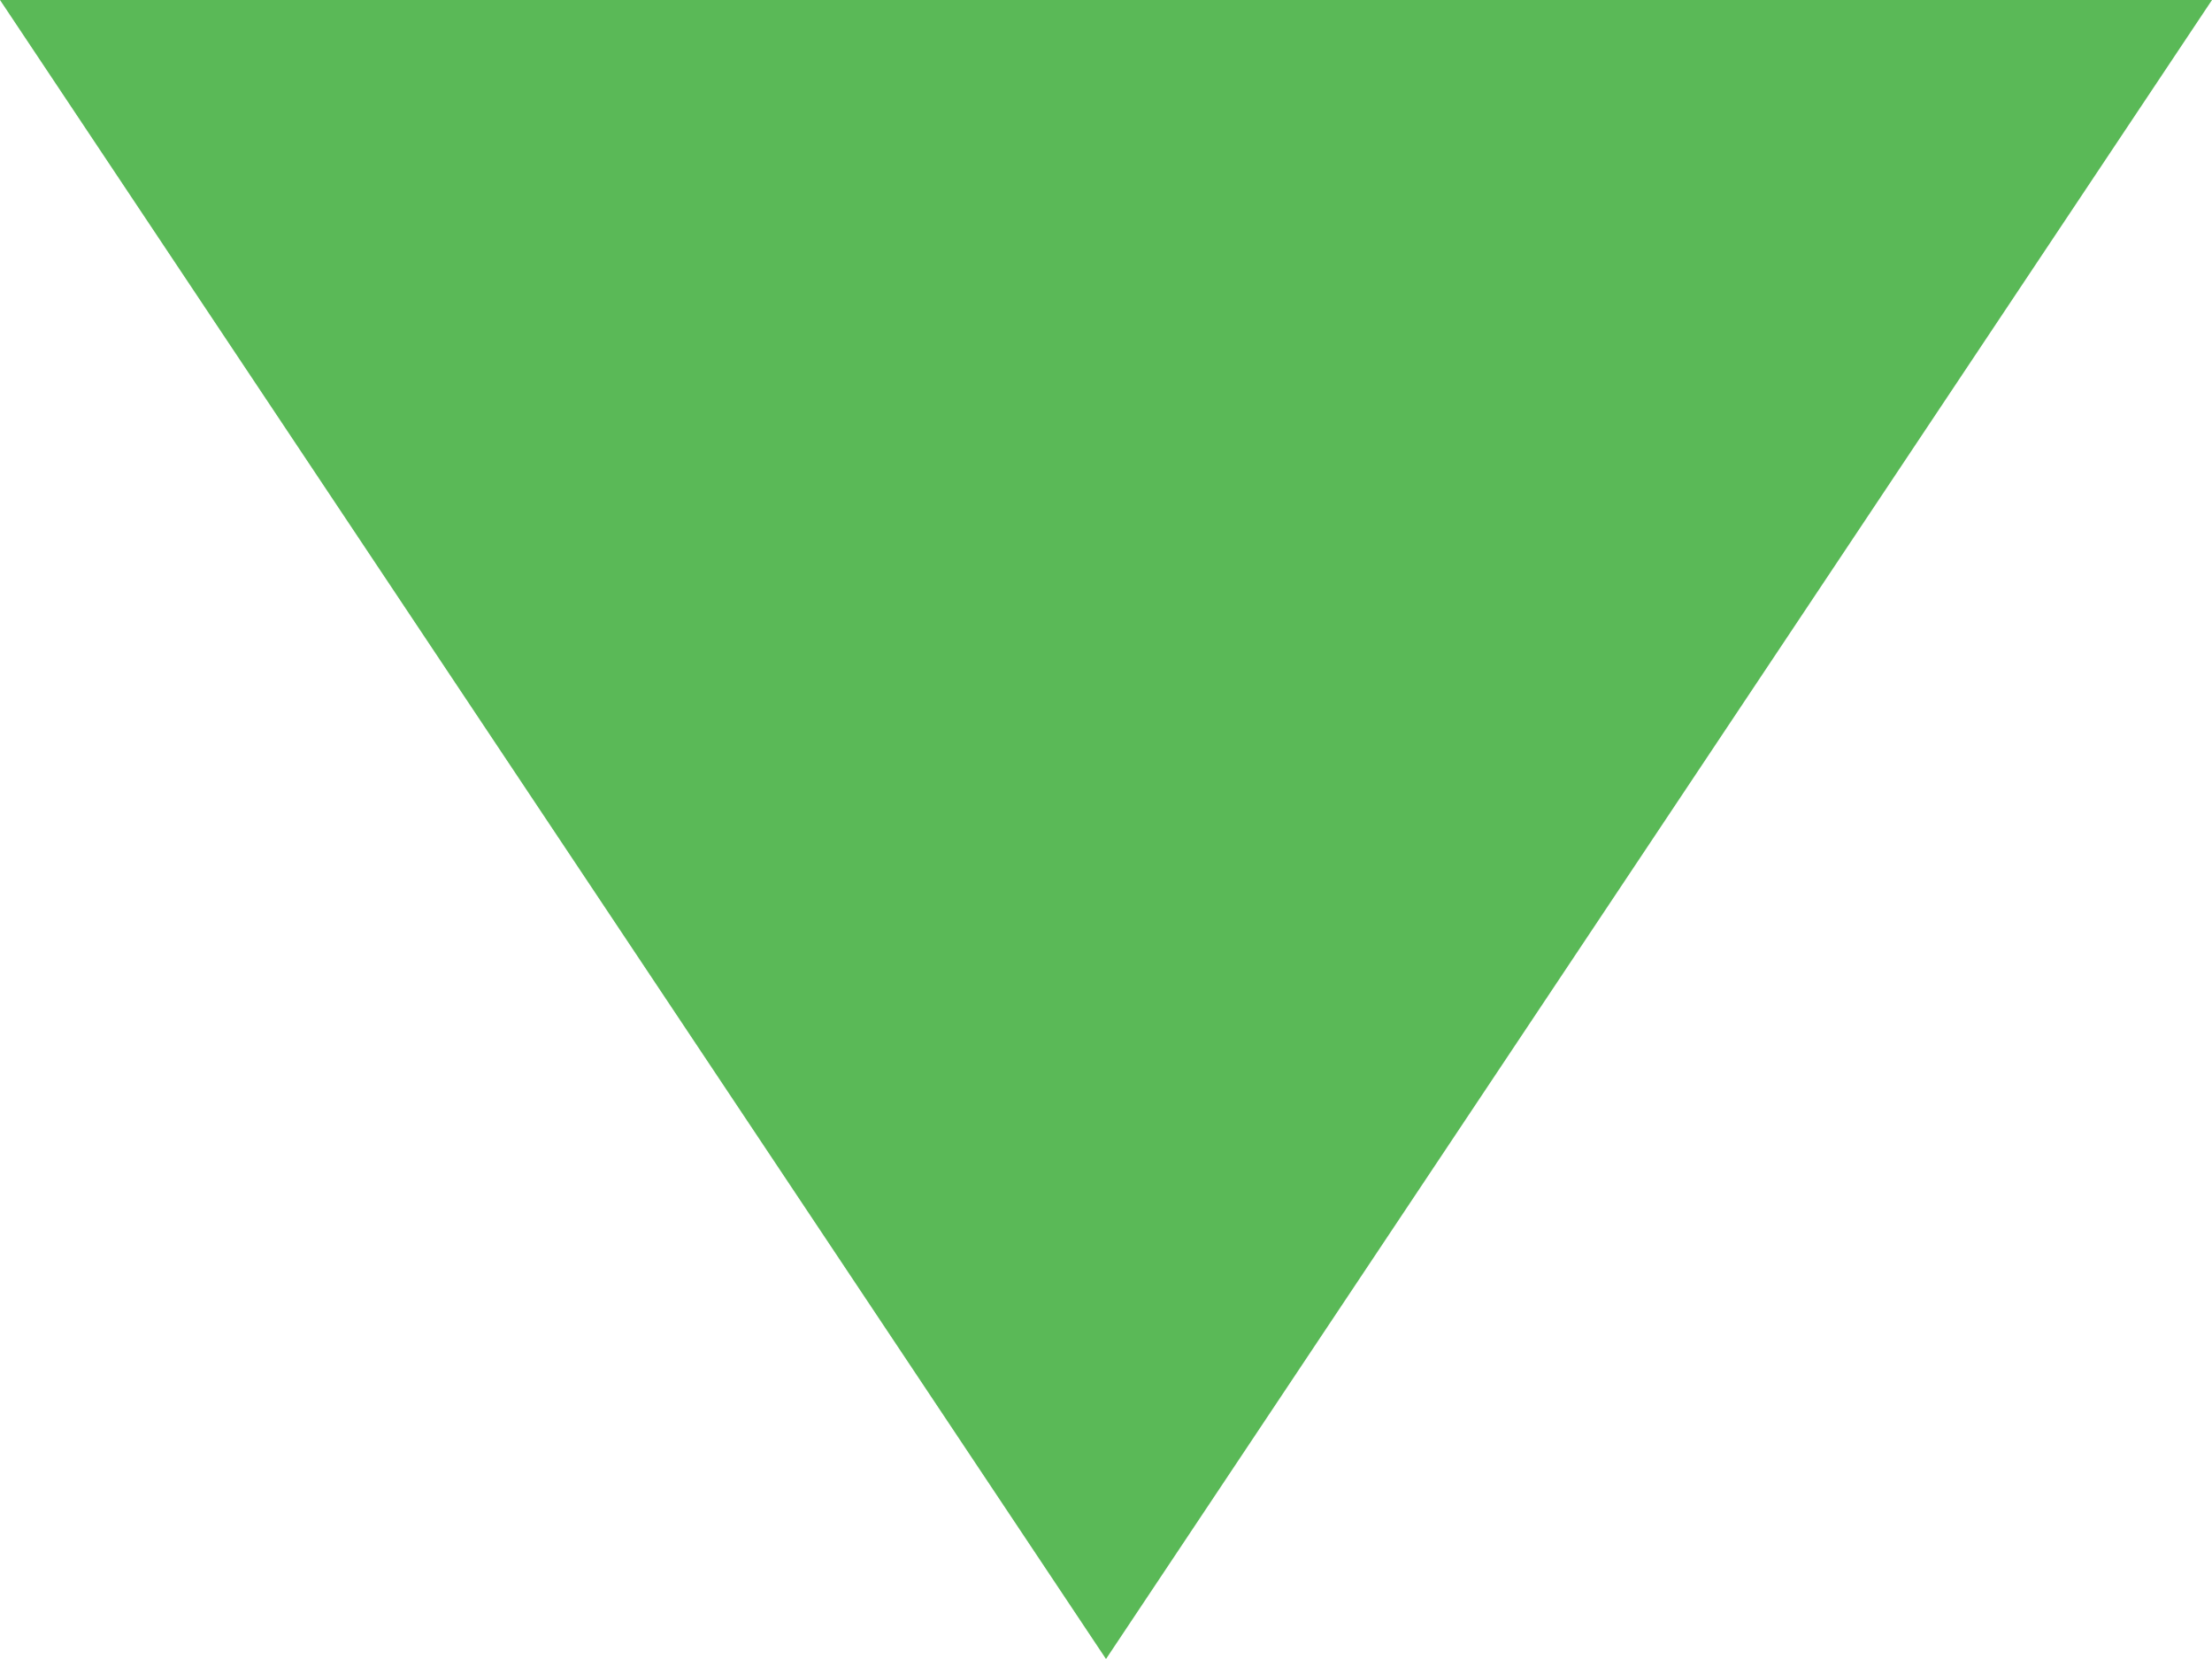
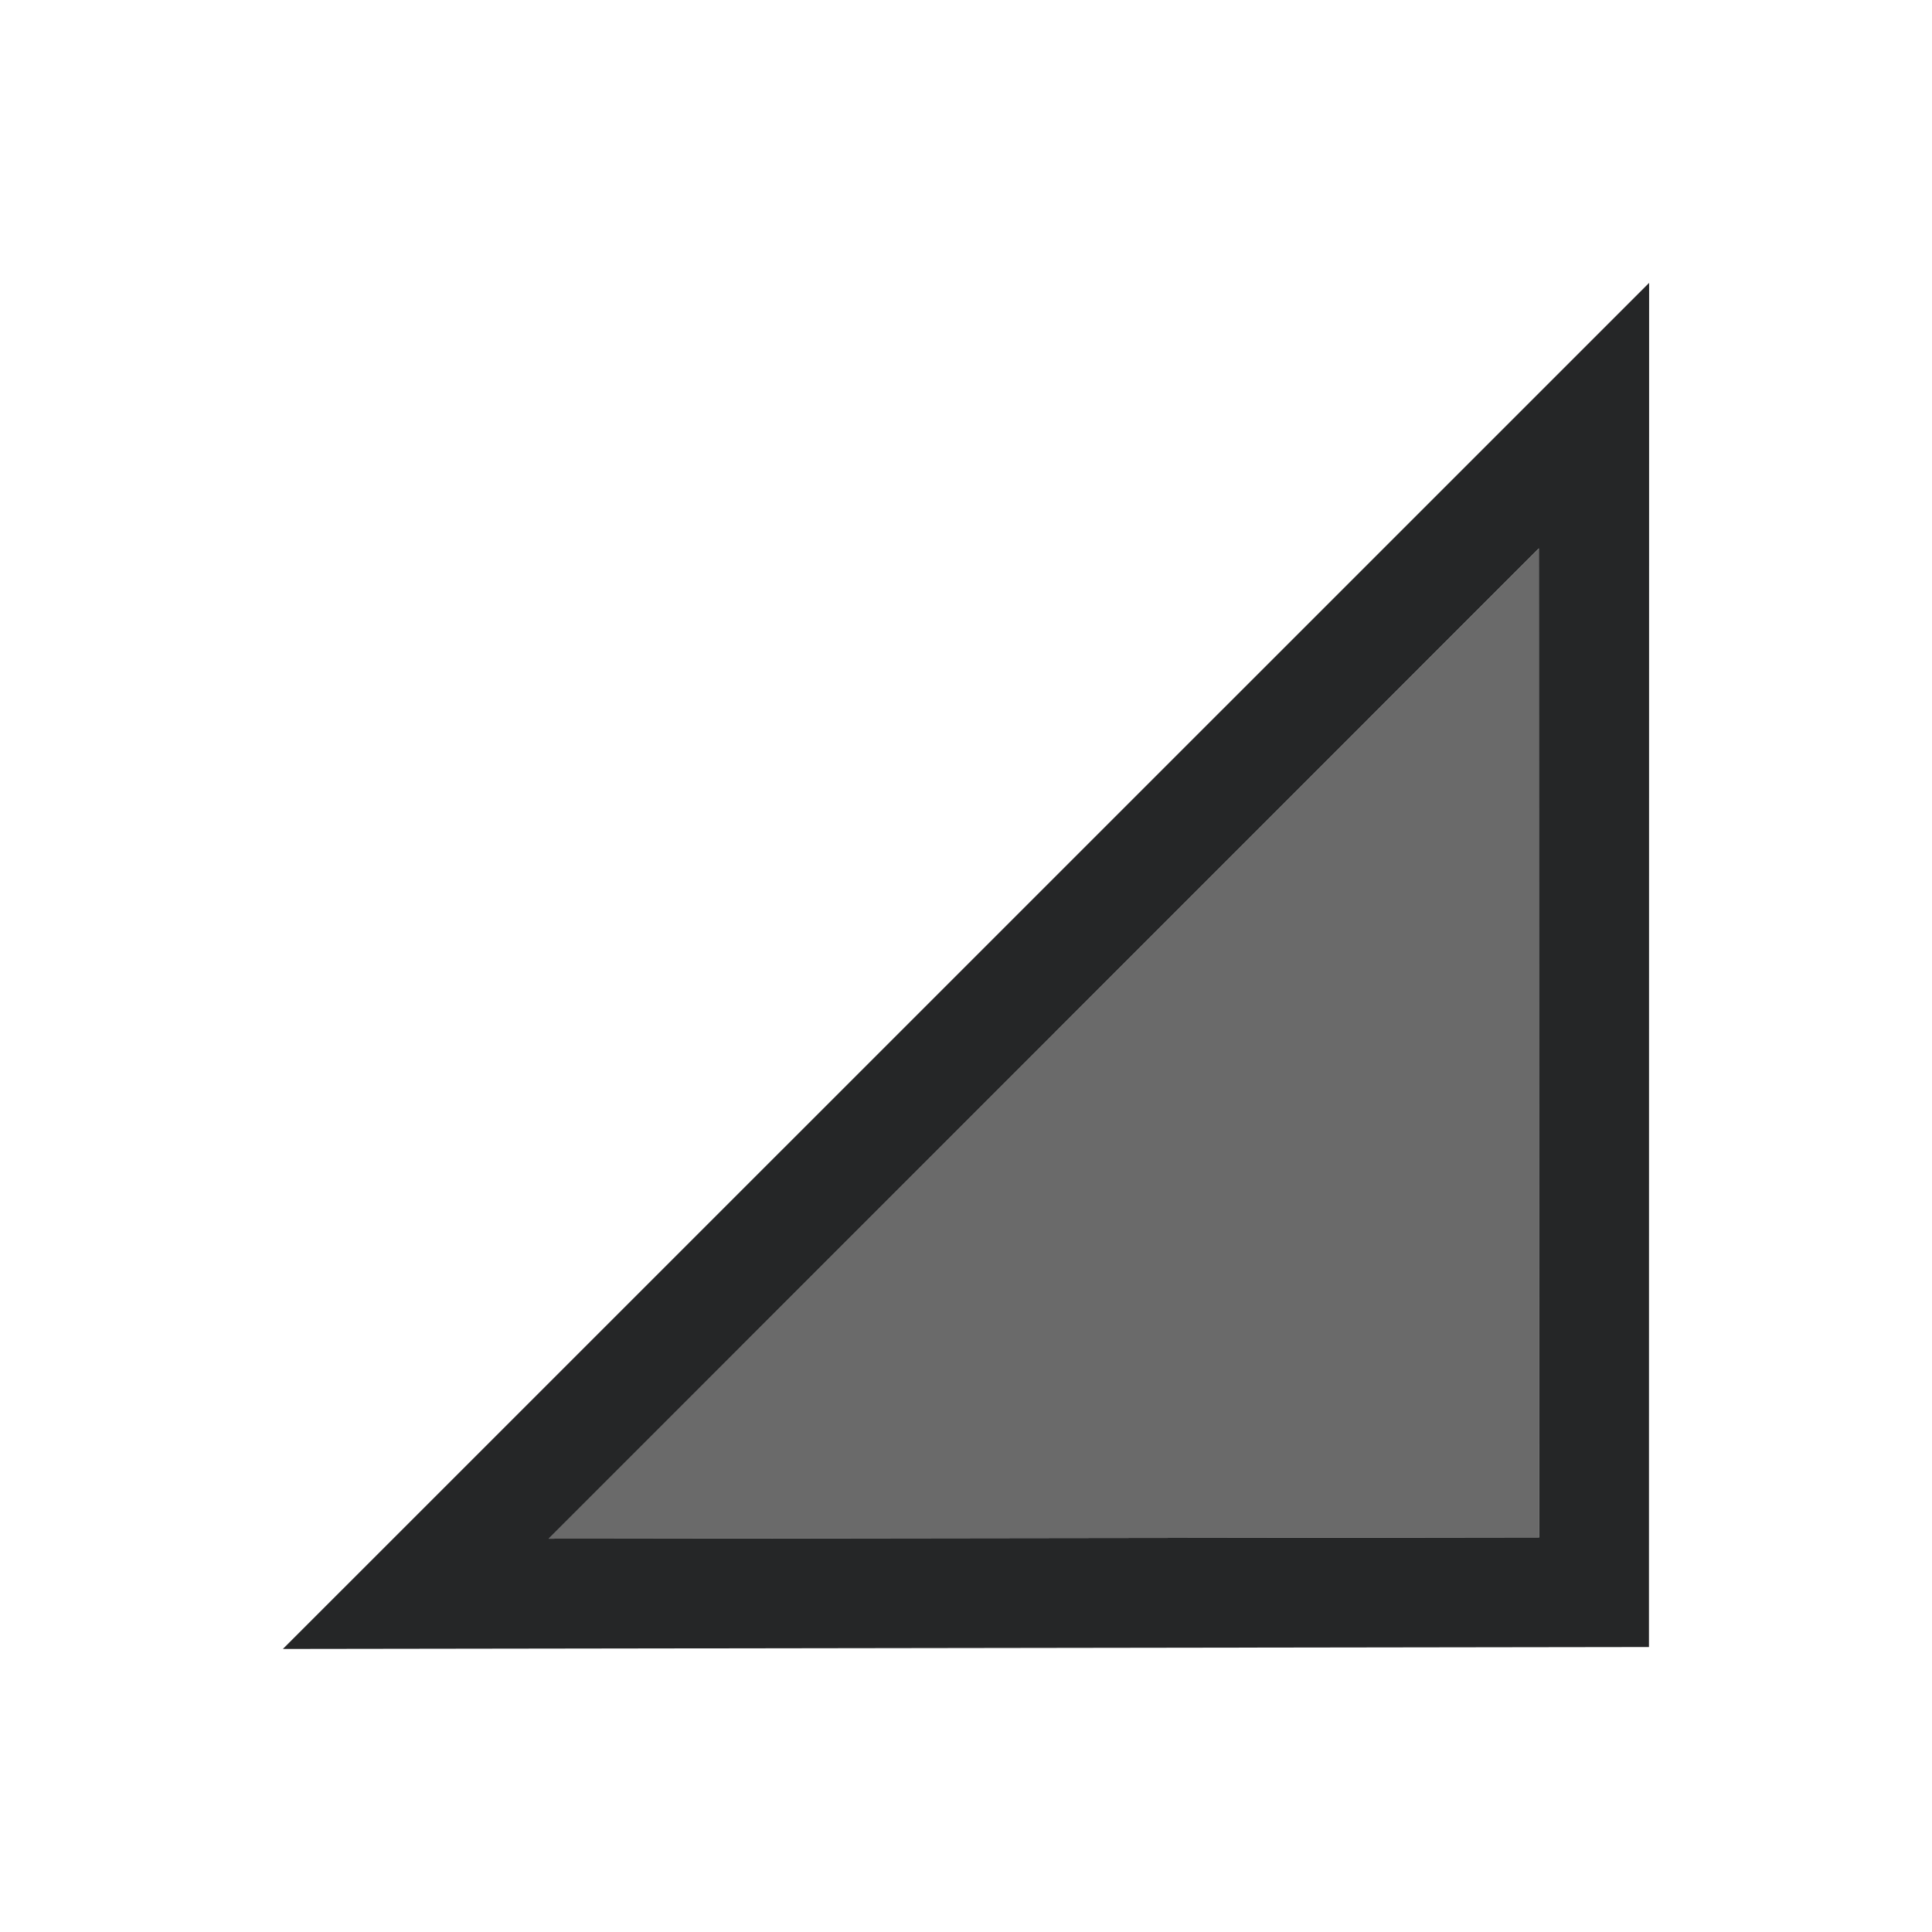
- <svg xmlns="http://www.w3.org/2000/svg" version="1.1" id="Layer_1" x="0px" y="0px" width="8" height="6" viewBox="3 -2 8 6" enable-background="new 3 -2 28 28" xml:space="preserve">
-   <defs id="defs7" />
-   <polygon clip-rule="evenodd" points="4,23.305 4,0.695 30,12 " id="polygon3" transform="matrix(0,0.2307692,-0.3538257,0,11.24591,-2.923077)" style="fill:#50b44d;fill-opacity:0.941;fill-rule:evenodd" />
+ <svg xmlns="http://www.w3.org/2000/svg" version="1.1" id="Layer_1" x="0px" y="0px" width="12px" height="12px" viewBox="6.5 6.5 12 12" enable-background="new 6.5 6.5 12 12" xml:space="preserve">
+   <g>
+     <polygon fill="#6A6A6A" points="16.06,16.049 16.058,9.906 9.907,16.057  " />
+     <path fill="#252627" d="M8.257,16.742l8.486-8.485l-0.001,8.473L8.257,16.742z M16.058,9.906l-6.15,6.151l6.152-0.008L16.058,9.906   z" />
+   </g>
</svg>
